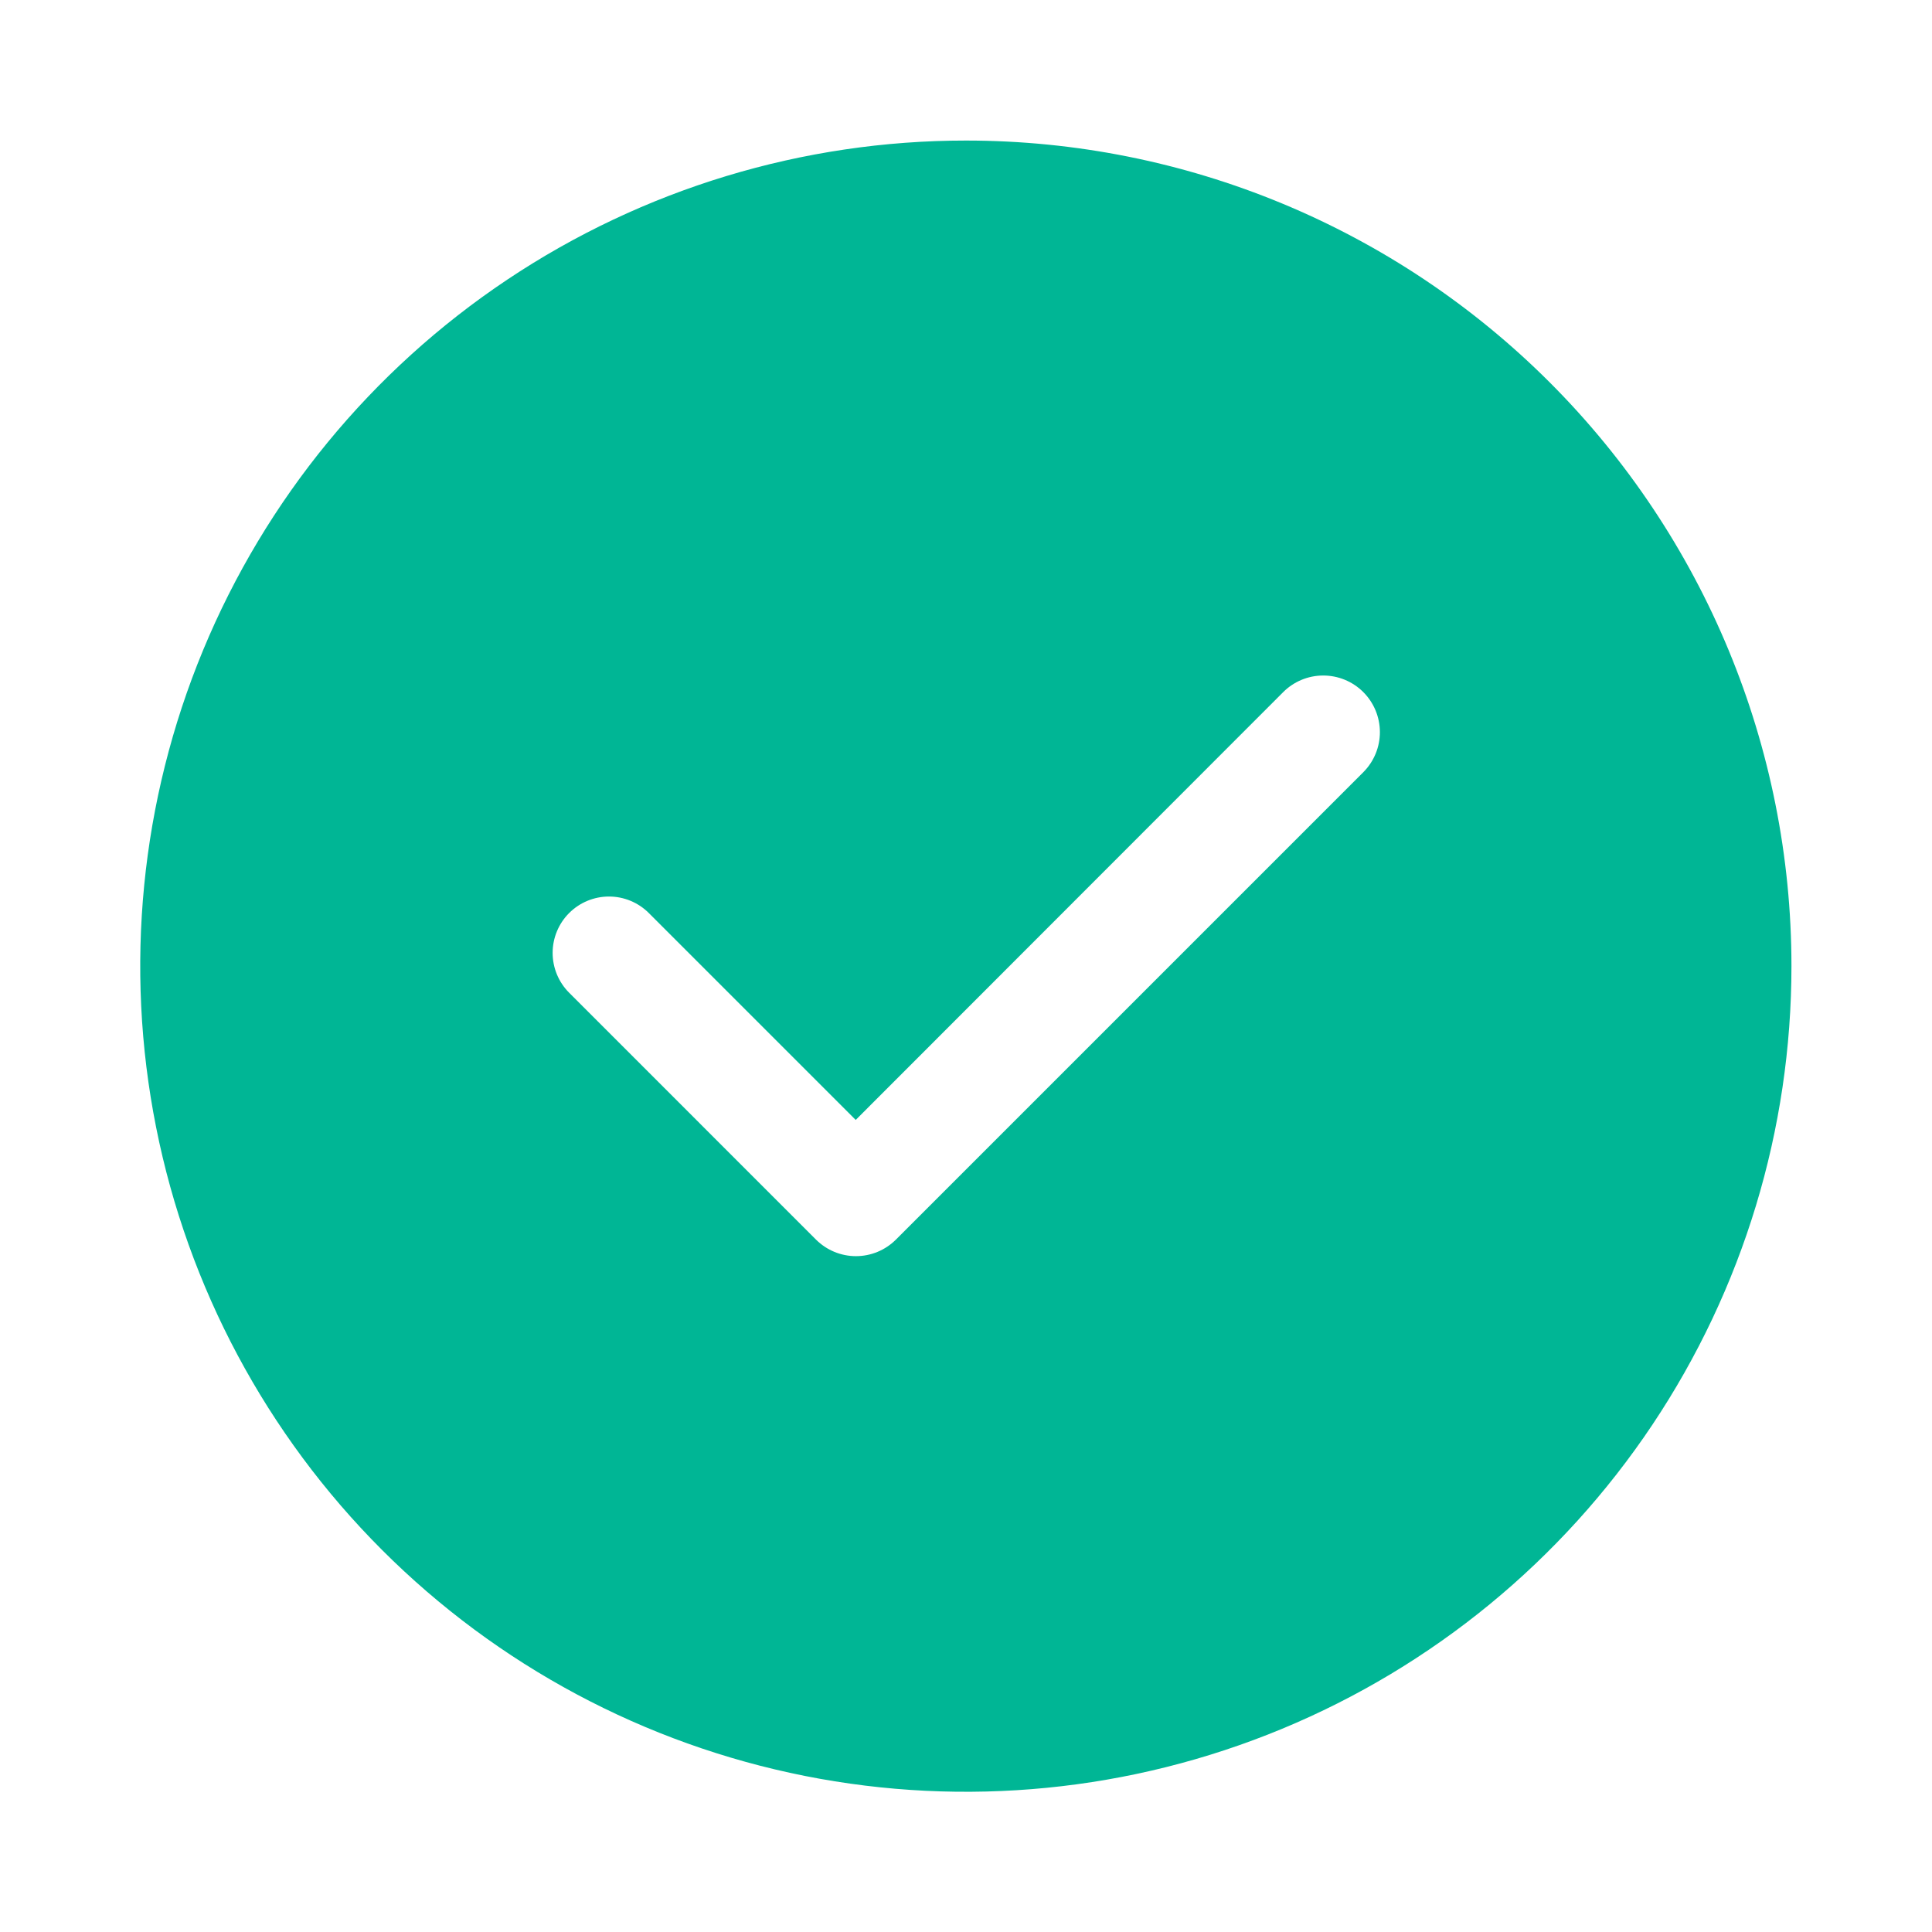
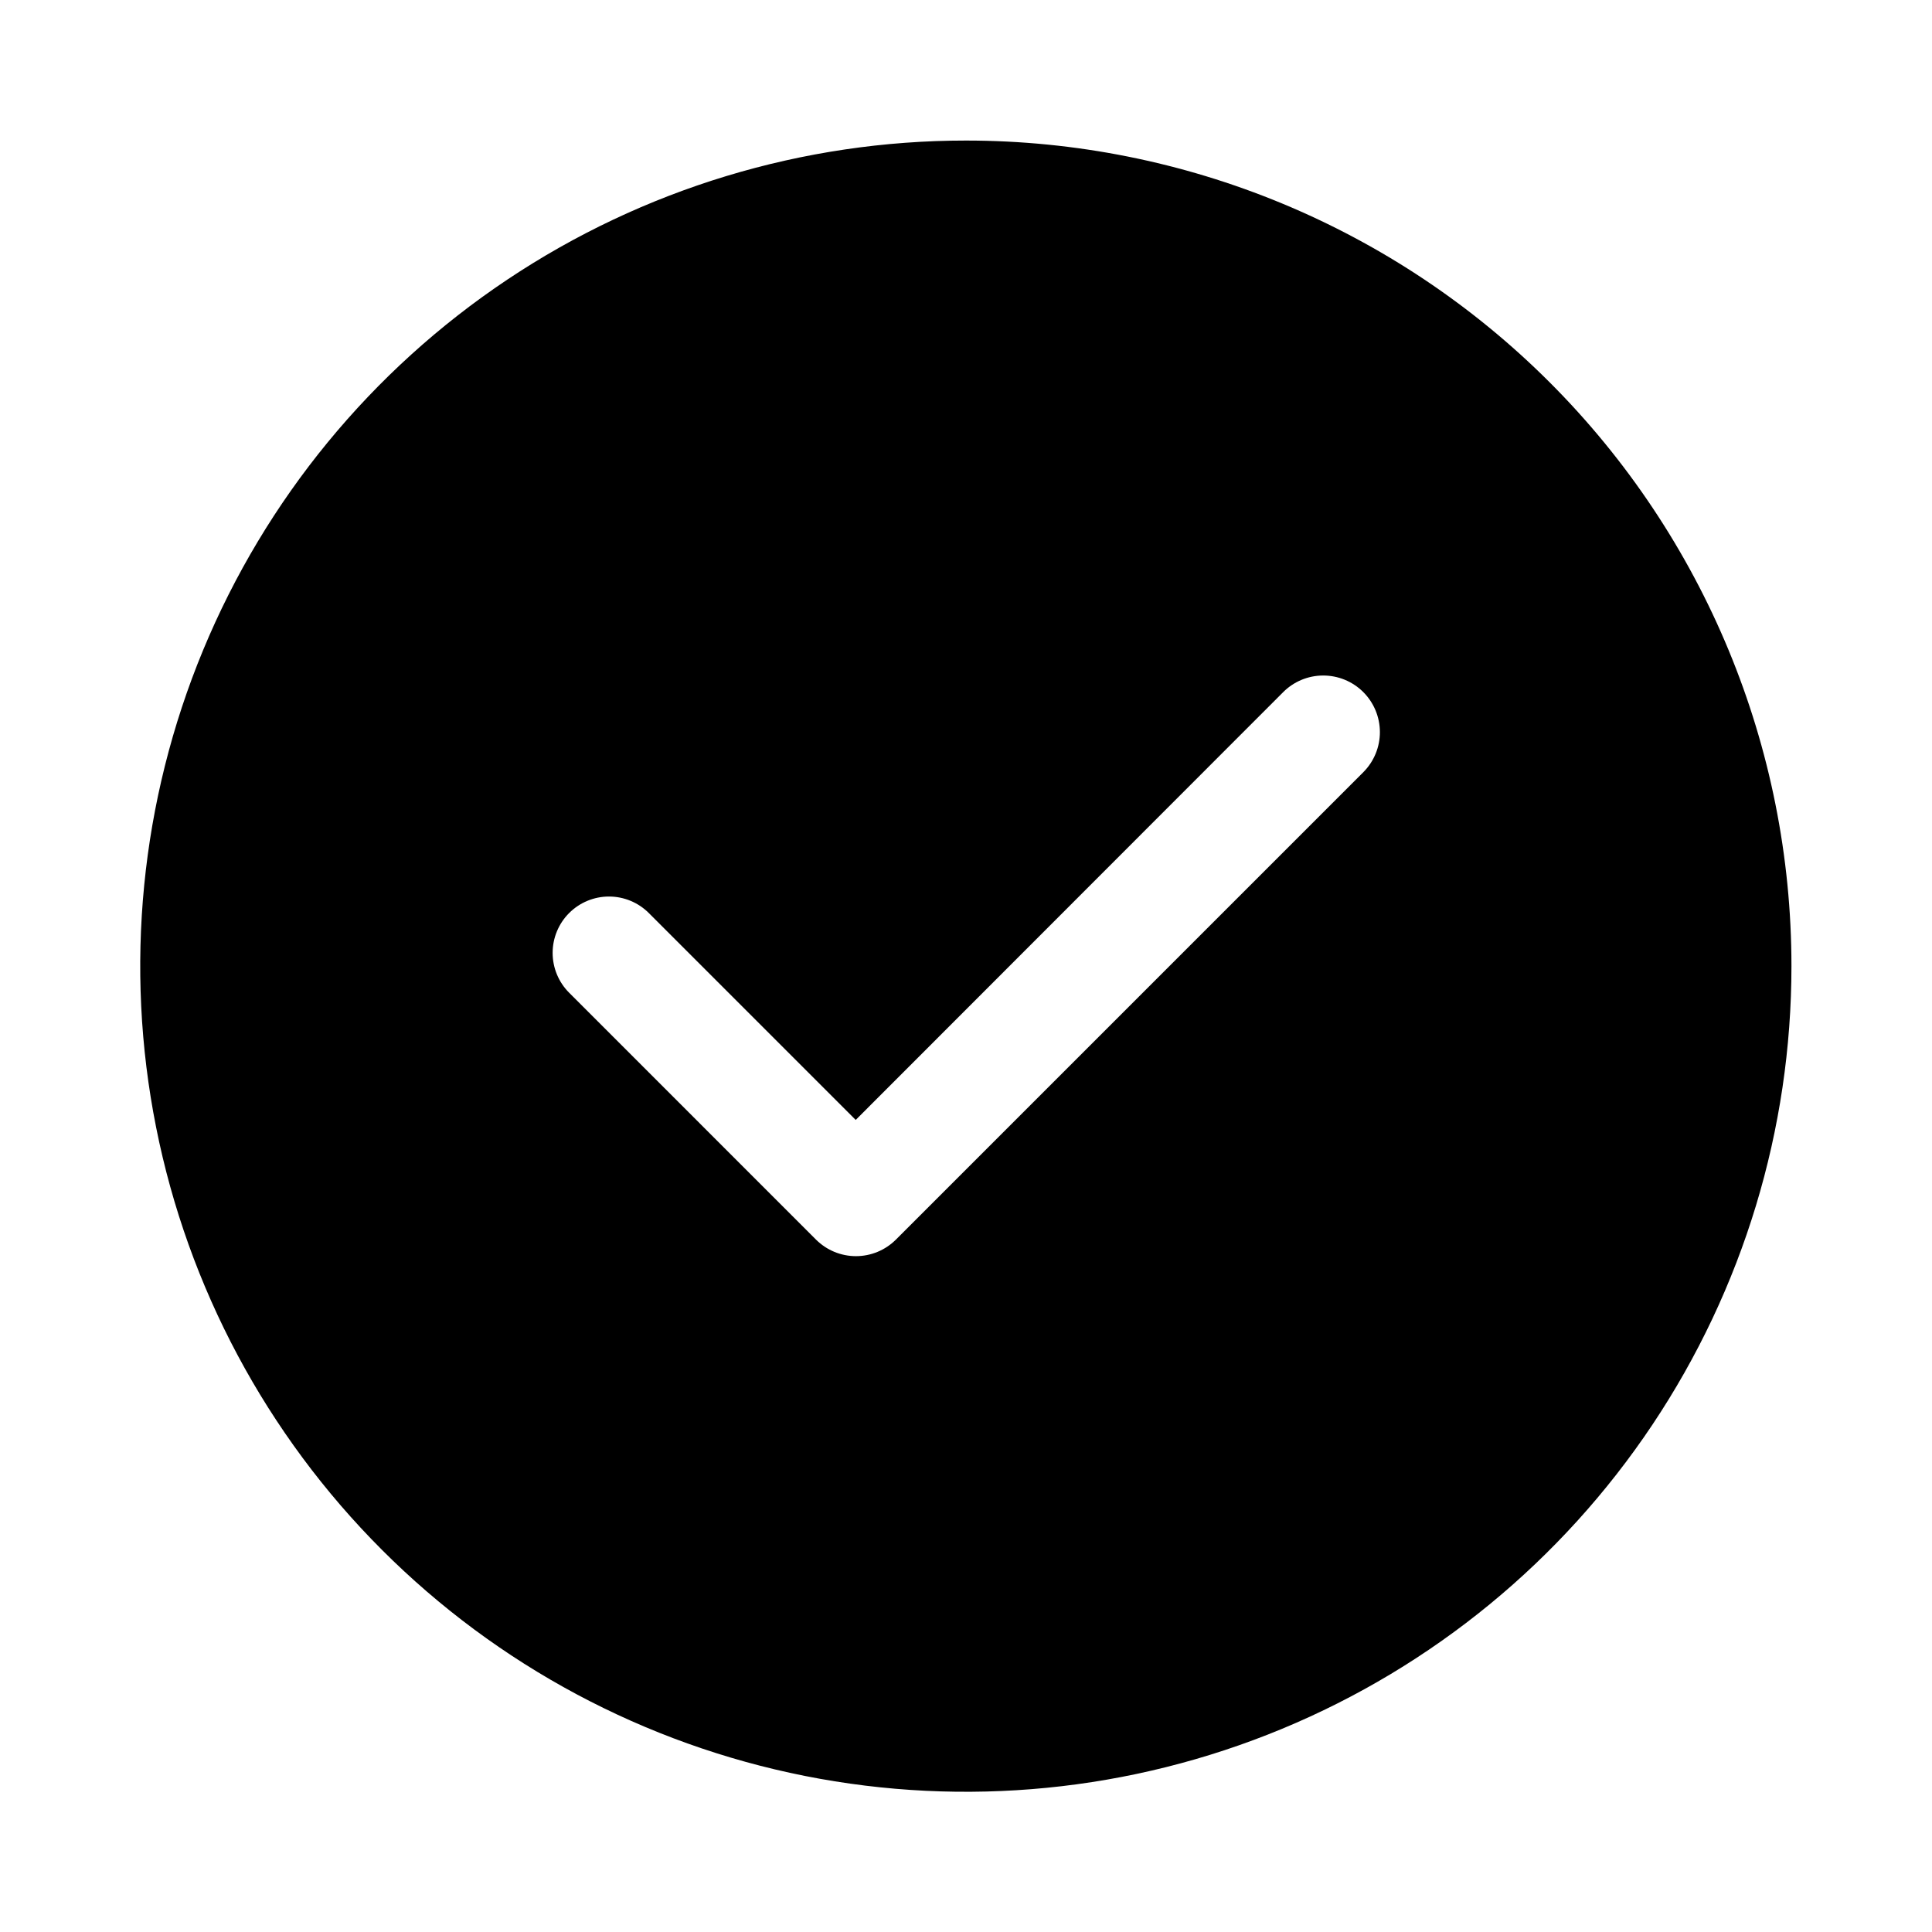
<svg xmlns="http://www.w3.org/2000/svg" width="120" height="120" viewBox="0 0 120 120" fill="none">
-   <path d="M60 8.73C49.857 8.728 39.941 11.735 31.507 17.369C23.072 23.003 16.498 31.011 12.615 40.382C8.733 49.752 7.716 60.064 9.695 70.012C11.673 79.96 16.557 89.099 23.73 96.271C30.902 103.443 40.04 108.327 49.988 110.306C59.937 112.284 70.248 111.268 79.619 107.385C88.989 103.503 96.998 96.928 102.632 88.494C108.266 80.059 111.272 70.144 111.27 60.001C111.27 46.403 105.868 33.362 96.253 23.747C86.638 14.132 73.598 8.73 60 8.73ZM84.64 48.001L55.64 77.001C54.982 77.654 54.093 78.022 53.165 78.022C52.237 78.022 51.348 77.654 50.69 77.001L35.35 61.66C34.694 61.004 34.325 60.114 34.325 59.185C34.325 58.257 34.694 57.367 35.35 56.711C36.006 56.054 36.897 55.685 37.825 55.685C38.753 55.685 39.644 56.054 40.3 56.711L53.15 69.561L79.69 43.001C80.346 42.337 81.239 41.962 82.172 41.958C83.105 41.953 84.002 42.319 84.665 42.975C85.328 43.632 85.703 44.525 85.708 45.458C85.713 46.391 85.346 47.287 84.69 47.95L84.64 48.001Z" fill="#00B695" />
+   <path d="M60 8.73C49.857 8.728 39.941 11.735 31.507 17.369C23.072 23.003 16.498 31.011 12.615 40.382C8.733 49.752 7.716 60.064 9.695 70.012C11.673 79.96 16.557 89.099 23.73 96.271C30.902 103.443 40.04 108.327 49.988 110.306C59.937 112.284 70.248 111.268 79.619 107.385C88.989 103.503 96.998 96.928 102.632 88.494C108.266 80.059 111.272 70.144 111.27 60.001C111.27 46.403 105.868 33.362 96.253 23.747C86.638 14.132 73.598 8.73 60 8.73ZM84.64 48.001L55.64 77.001C54.982 77.654 54.093 78.022 53.165 78.022C52.237 78.022 51.348 77.654 50.69 77.001L35.35 61.66C34.694 61.004 34.325 60.114 34.325 59.185C34.325 58.257 34.694 57.367 35.35 56.711C36.006 56.054 36.897 55.685 37.825 55.685C38.753 55.685 39.644 56.054 40.3 56.711L53.15 69.561L79.69 43.001C80.346 42.337 81.239 41.962 82.172 41.958C83.105 41.953 84.002 42.319 84.665 42.975C85.328 43.632 85.703 44.525 85.708 45.458C85.713 46.391 85.346 47.287 84.69 47.95L84.64 48.001Z" fill="currentColor" />
</svg>
